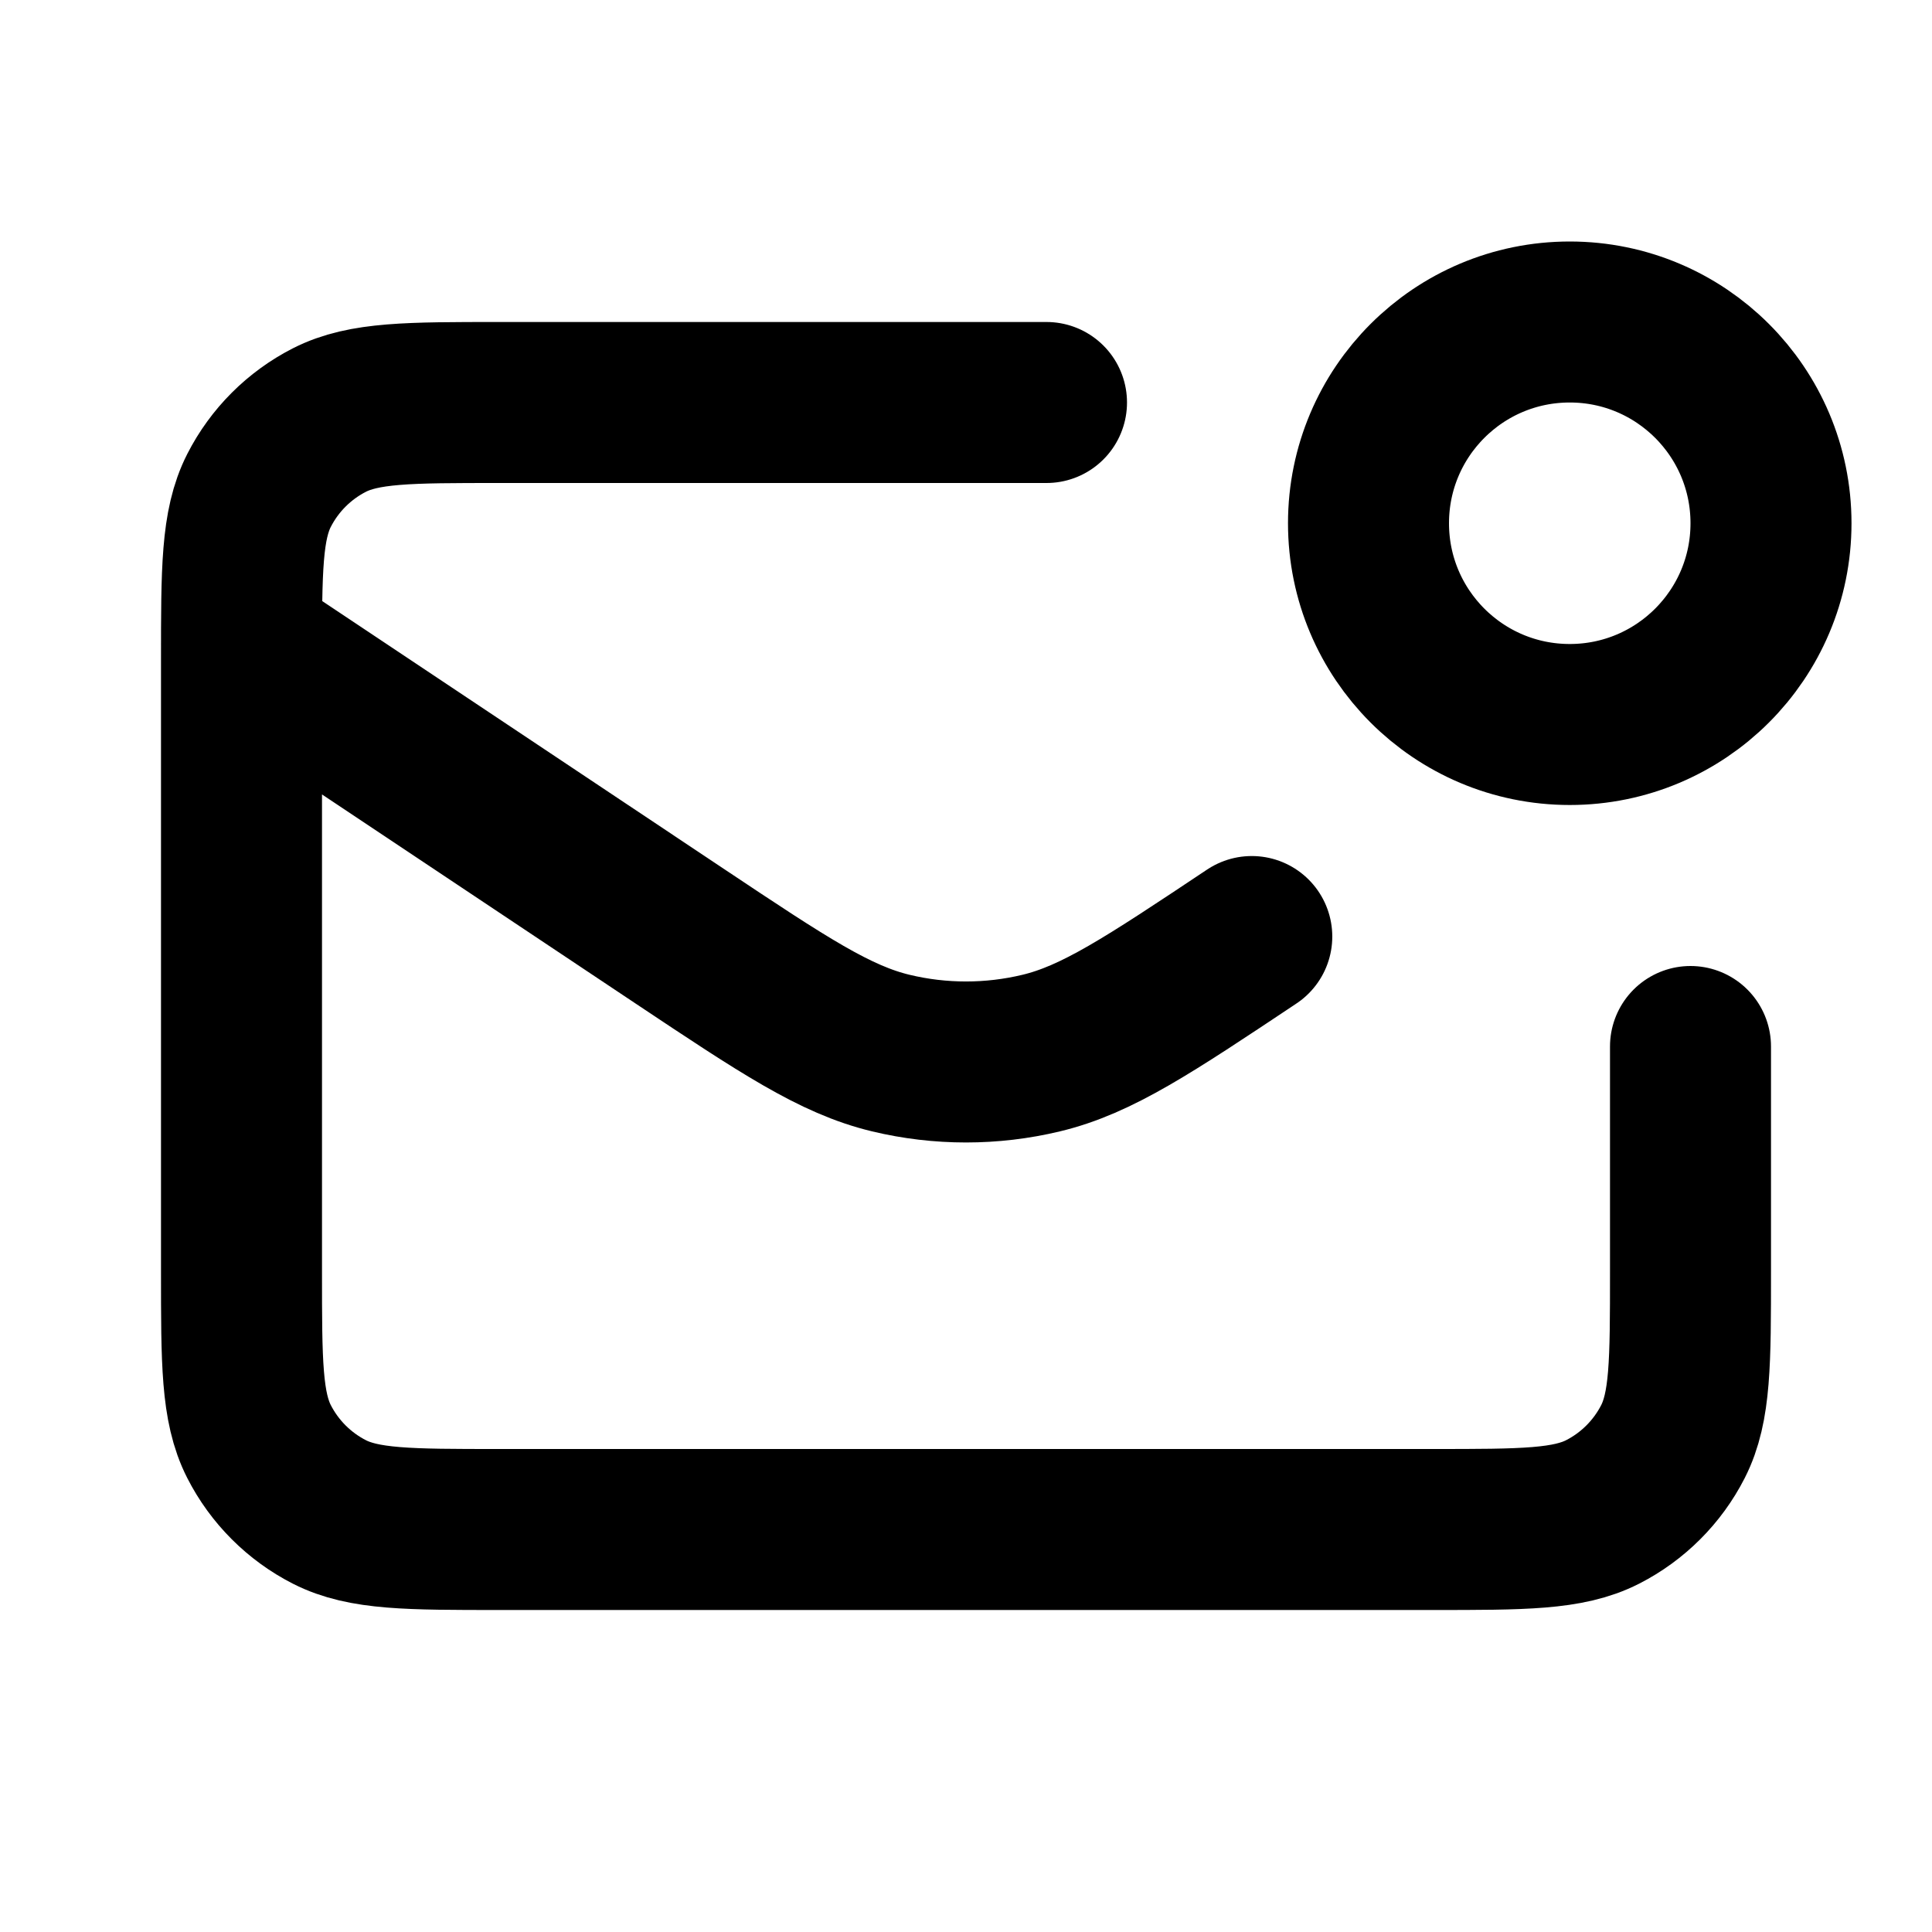
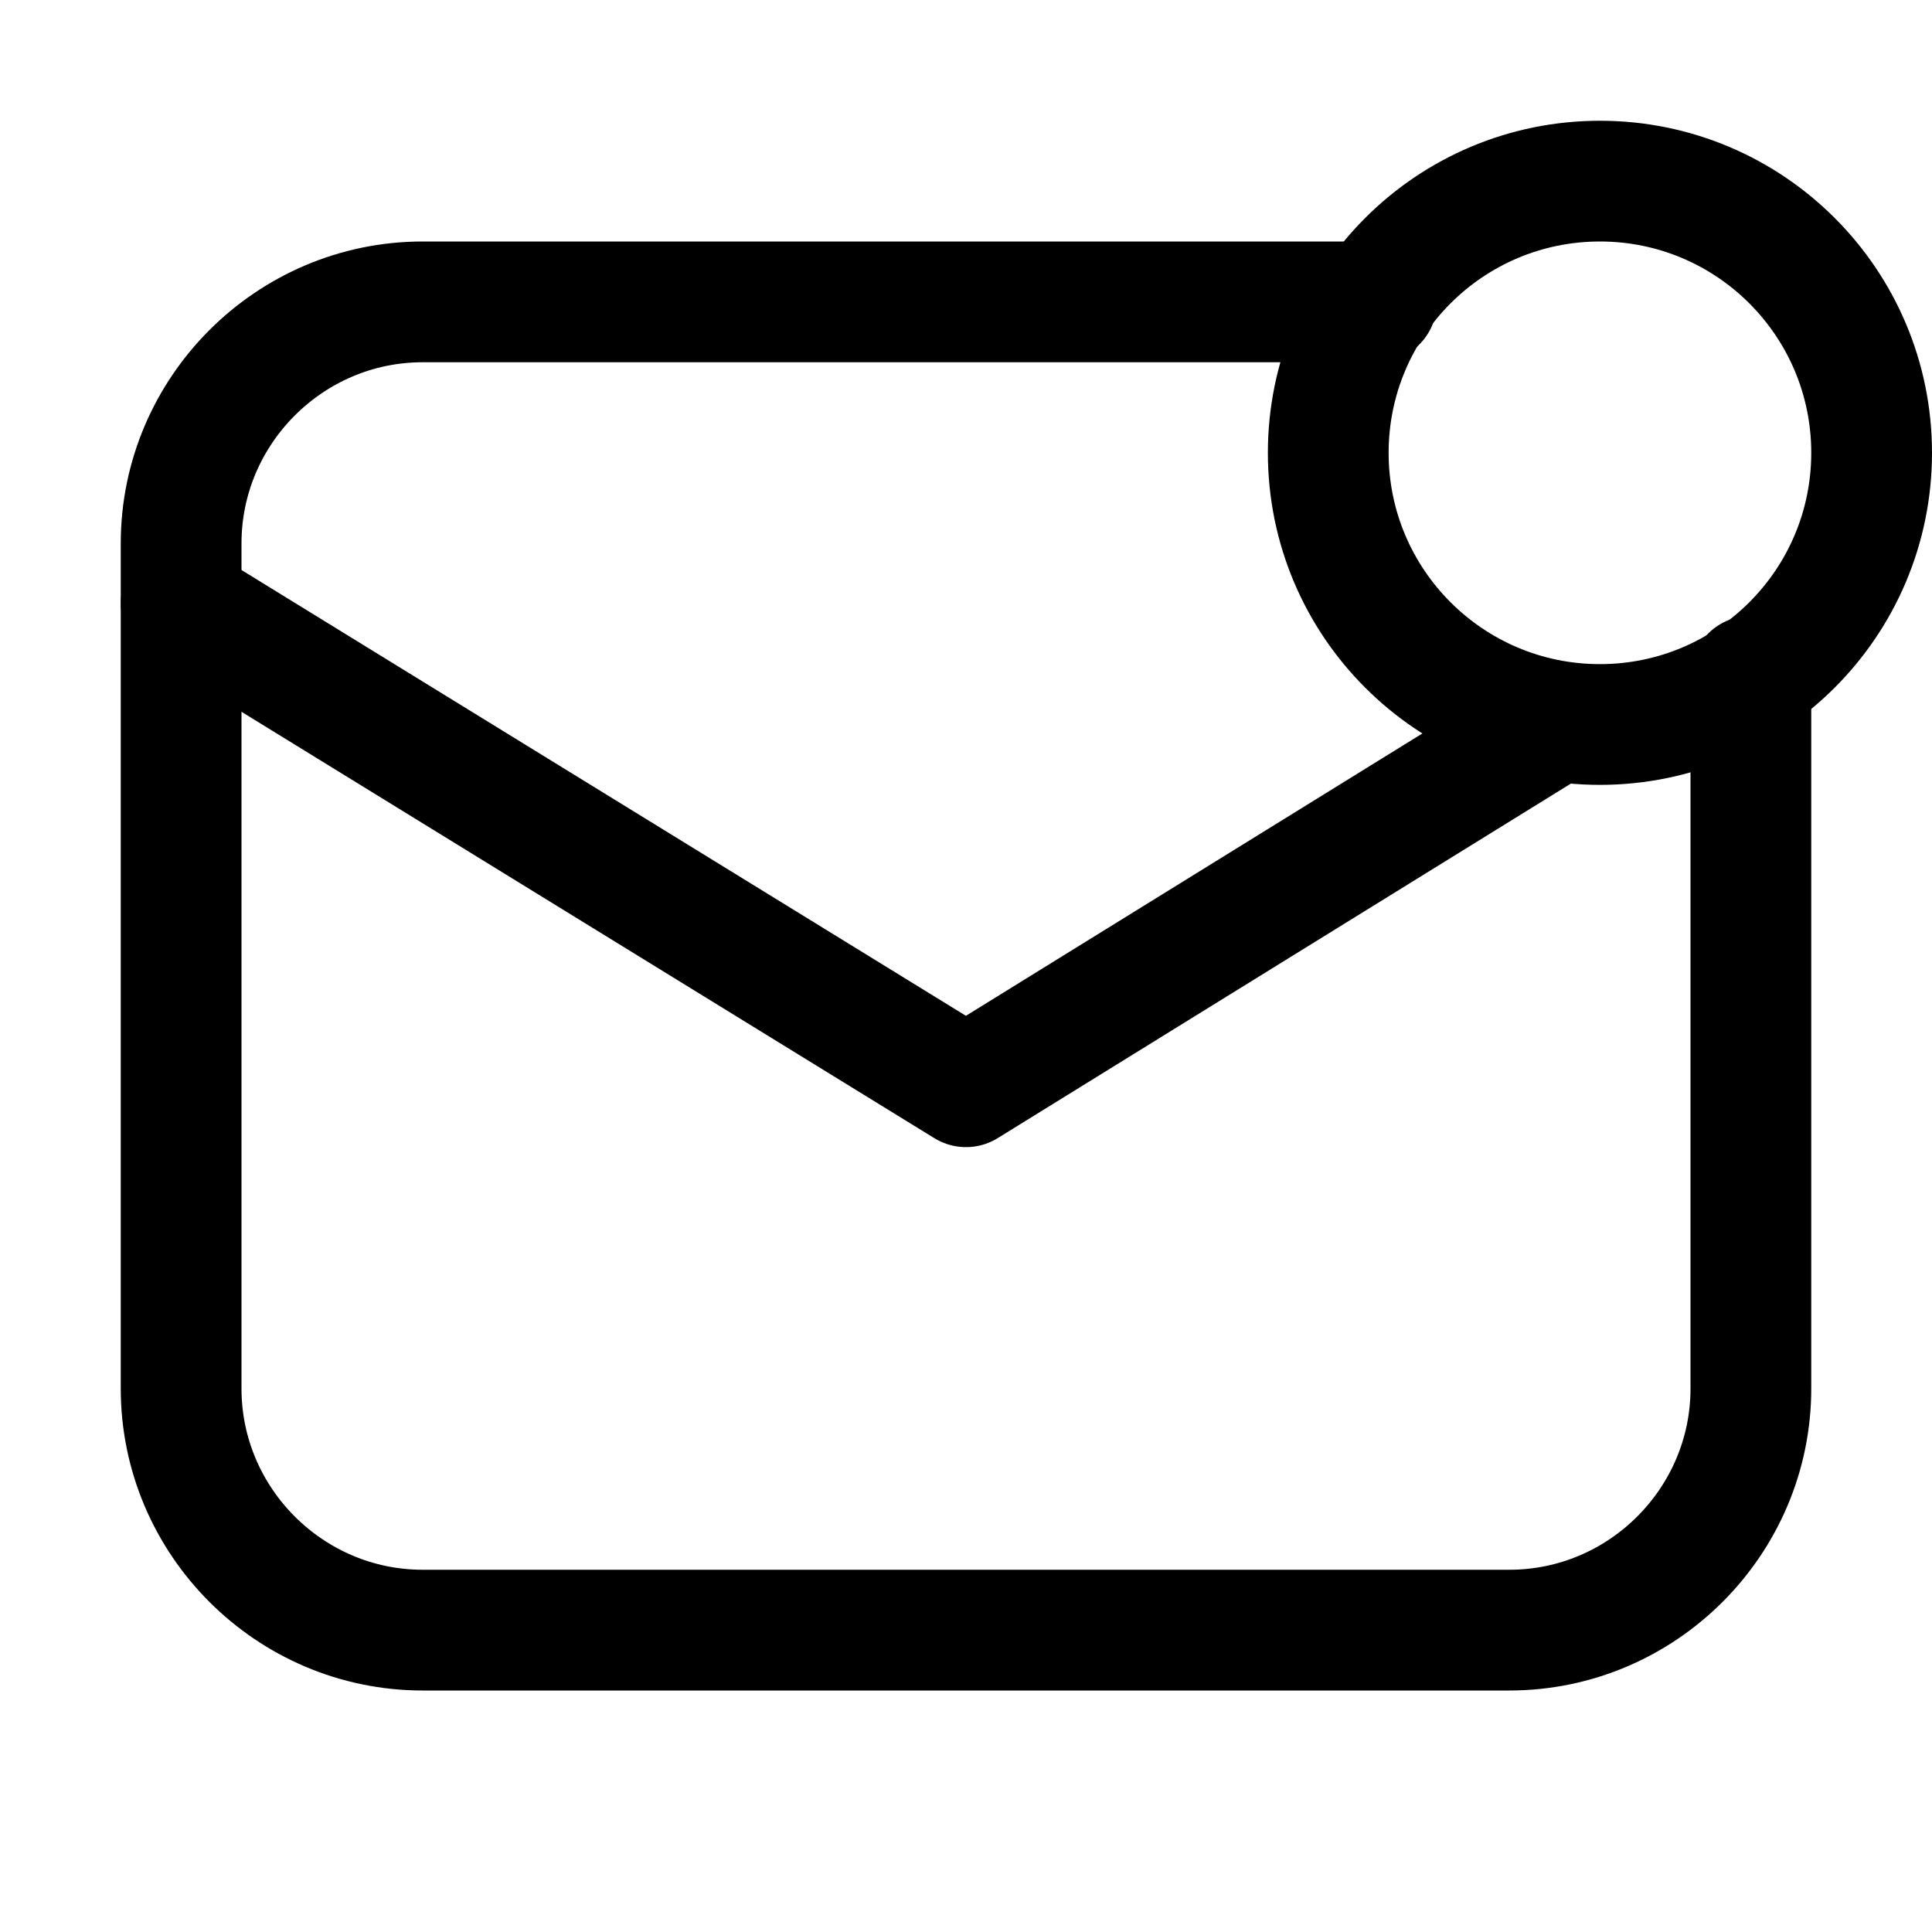
- <svg xmlns="http://www.w3.org/2000/svg" width="800px" height="800px" viewBox="0 0 24 24" fill="none">
-   <path d="M13 5H6.2C5.08 5 4.52 5 4.092 5.218C3.716 5.41 3.41 5.716 3.218 6.092C3 6.52 3 7.08 3 8.2V15.8C3 16.92 3 17.48 3.218 17.908C3.41 18.284 3.716 18.59 4.092 18.782C4.52 19 5.08 19 6.2 19H17.8C18.92 19 19.48 19 19.908 18.782C20.284 18.59 20.59 18.284 20.782 17.908C21 17.48 21 16.92 21 15.8V13M3 8L8.45 11.634C9.733 12.489 10.374 12.916 11.067 13.082C11.68 13.229 12.32 13.229 12.933 13.082C13.626 12.916 14.267 12.489 15.55 11.634M22 6.5C22 7.881 20.881 9 19.5 9C18.119 9 17 7.881 17 6.5C17 5.119 18.119 4 19.5 4C20.881 4 22 5.119 22 6.5Z" stroke="#000000" stroke-width="2" stroke-linecap="round" stroke-linejoin="round" />
+ <svg xmlns="http://www.w3.org/2000/svg" version="1.1" id="Icons" viewBox="0 0 32 32" xml:space="preserve">
+   <style type="text/css">
+ 	.st0{fill:none;stroke:#000000;stroke-width:2;stroke-linecap:round;stroke-linejoin:round;stroke-miterlimit:10;}
+ 	.st1{fill:none;stroke:#000000;stroke-width:2;stroke-linejoin:round;stroke-miterlimit:10;}
+ </style>
+   <circle class="st0" cx="26.5" cy="7.5" r="4.5" />
+   <polyline class="st0" points="3,10 16,18 25.7,12 " />
+   <path class="st0" d="M29,11.2V23c0,2.2-1.8,4-4,4H7c-2.2,0-4-1.8-4-4V9c0-2.2,1.8-4,4-4h15.8" />
</svg>
